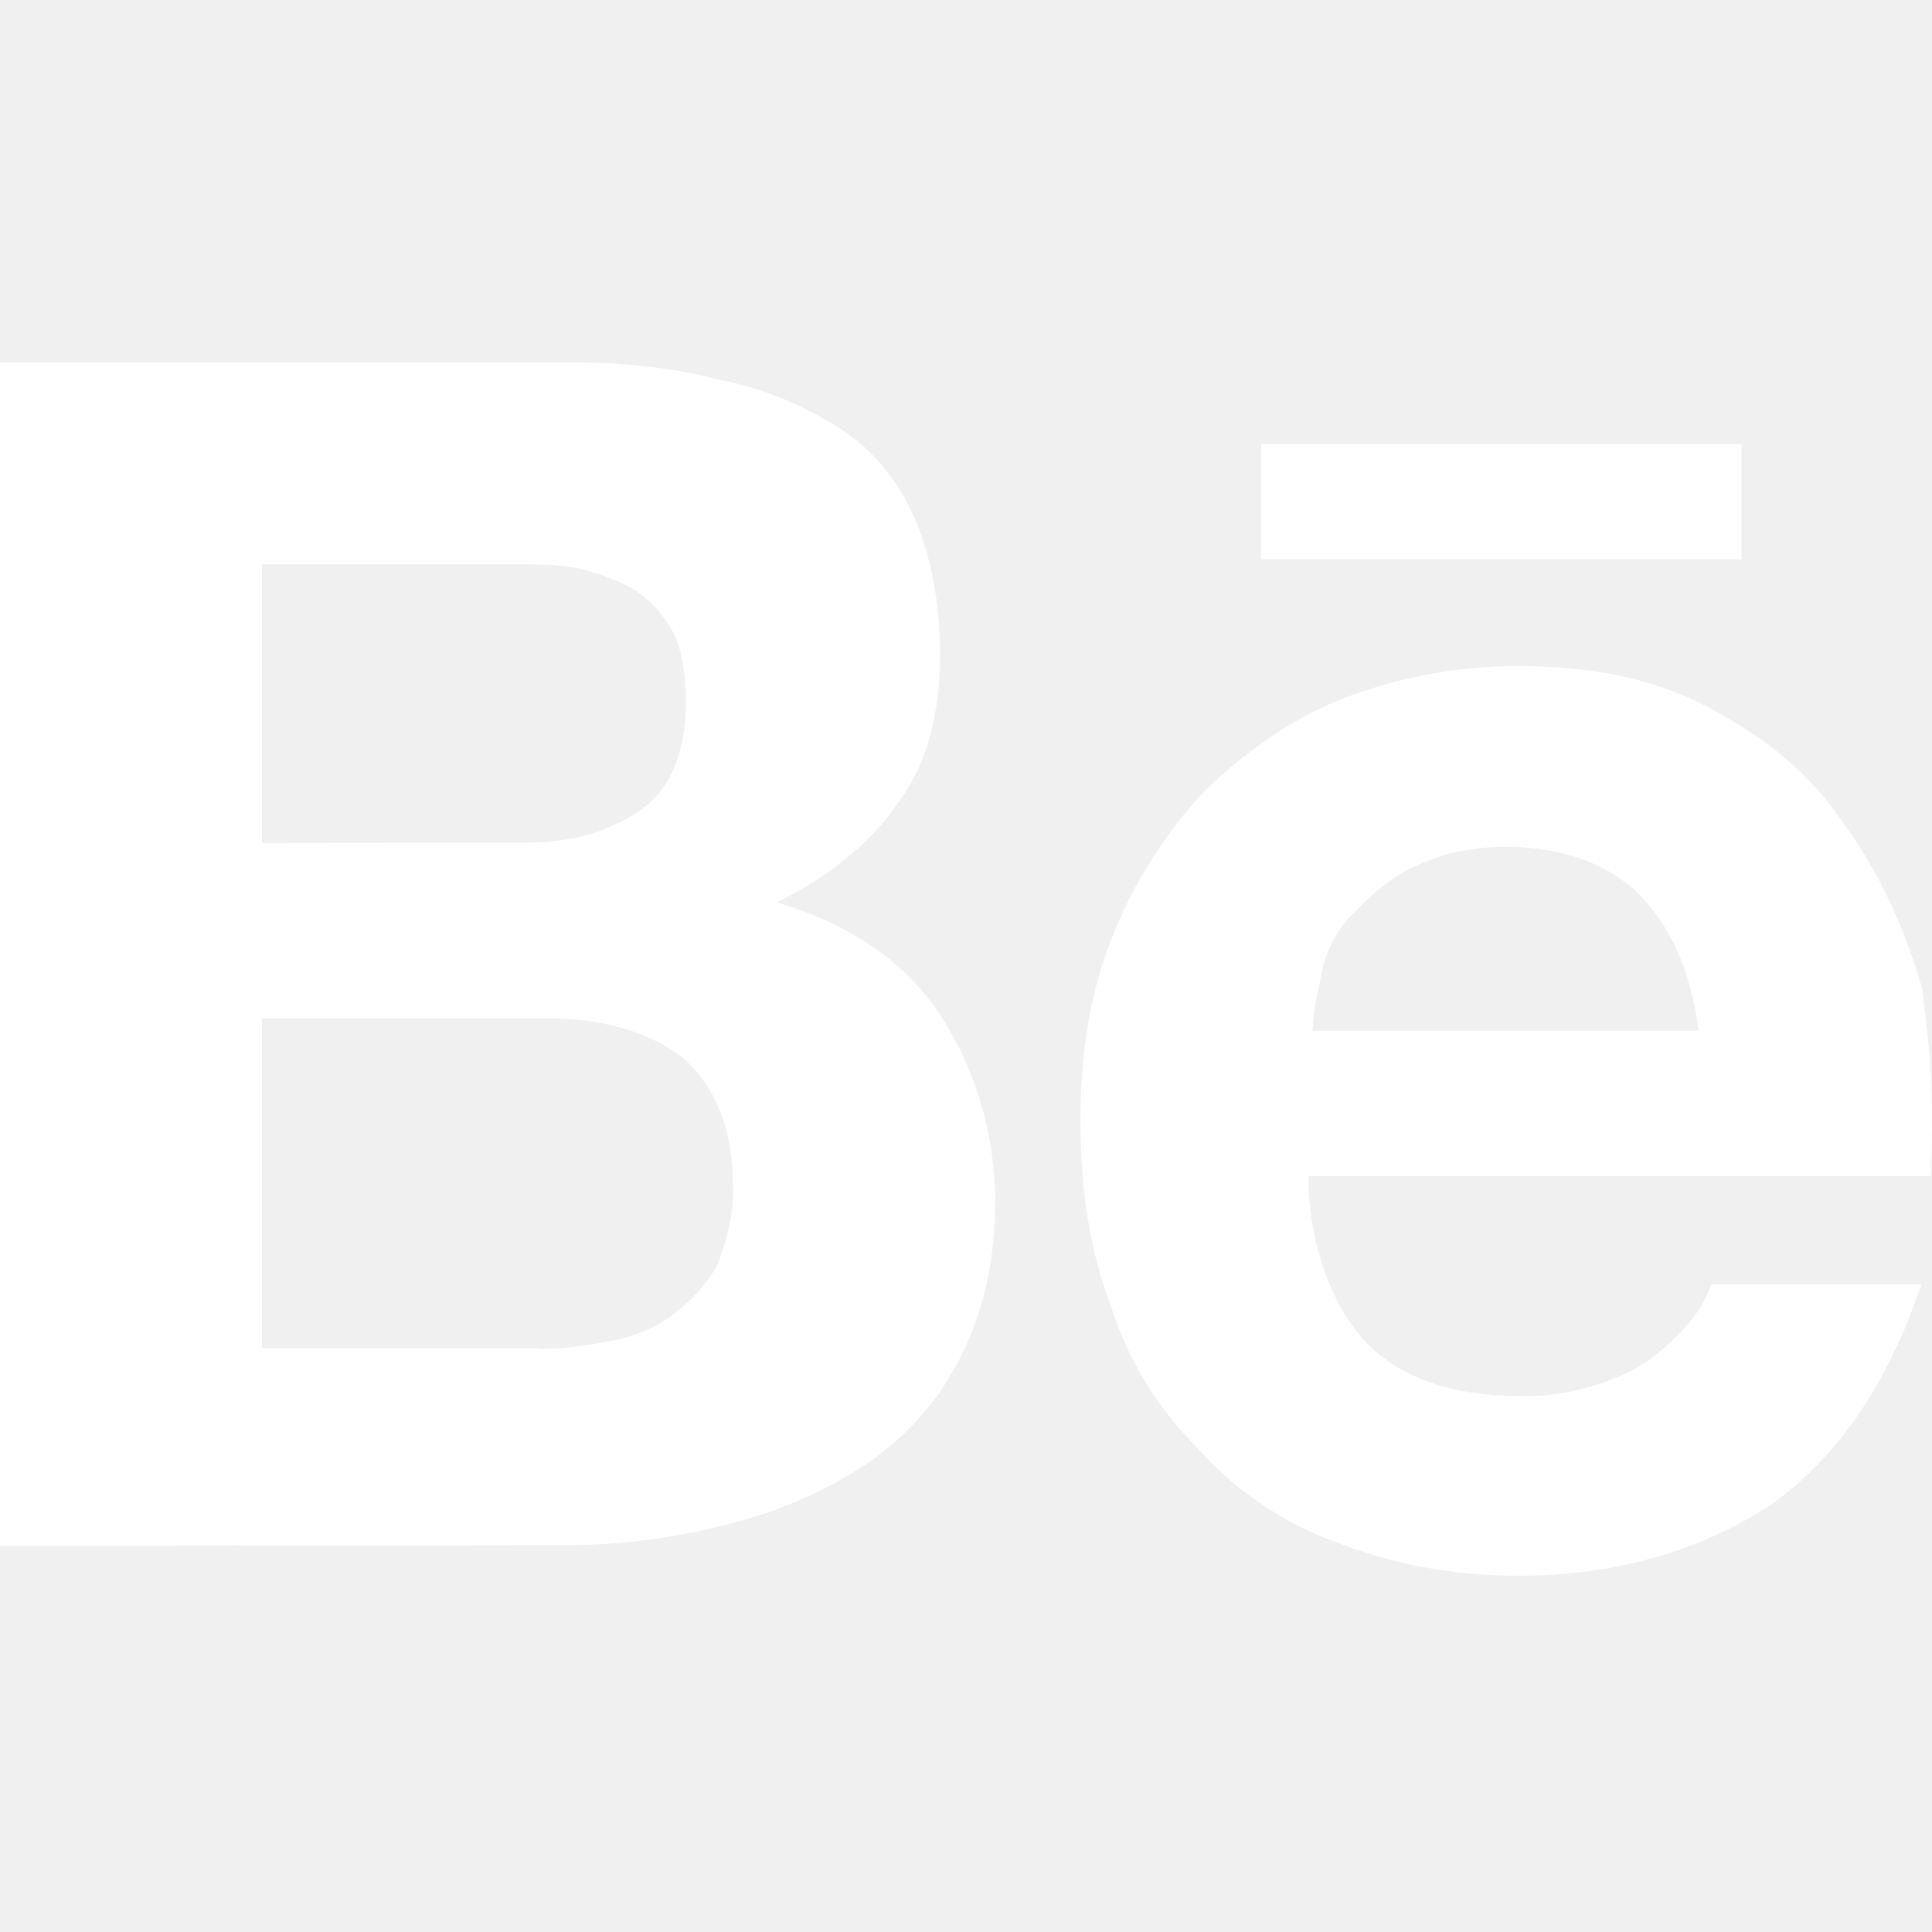
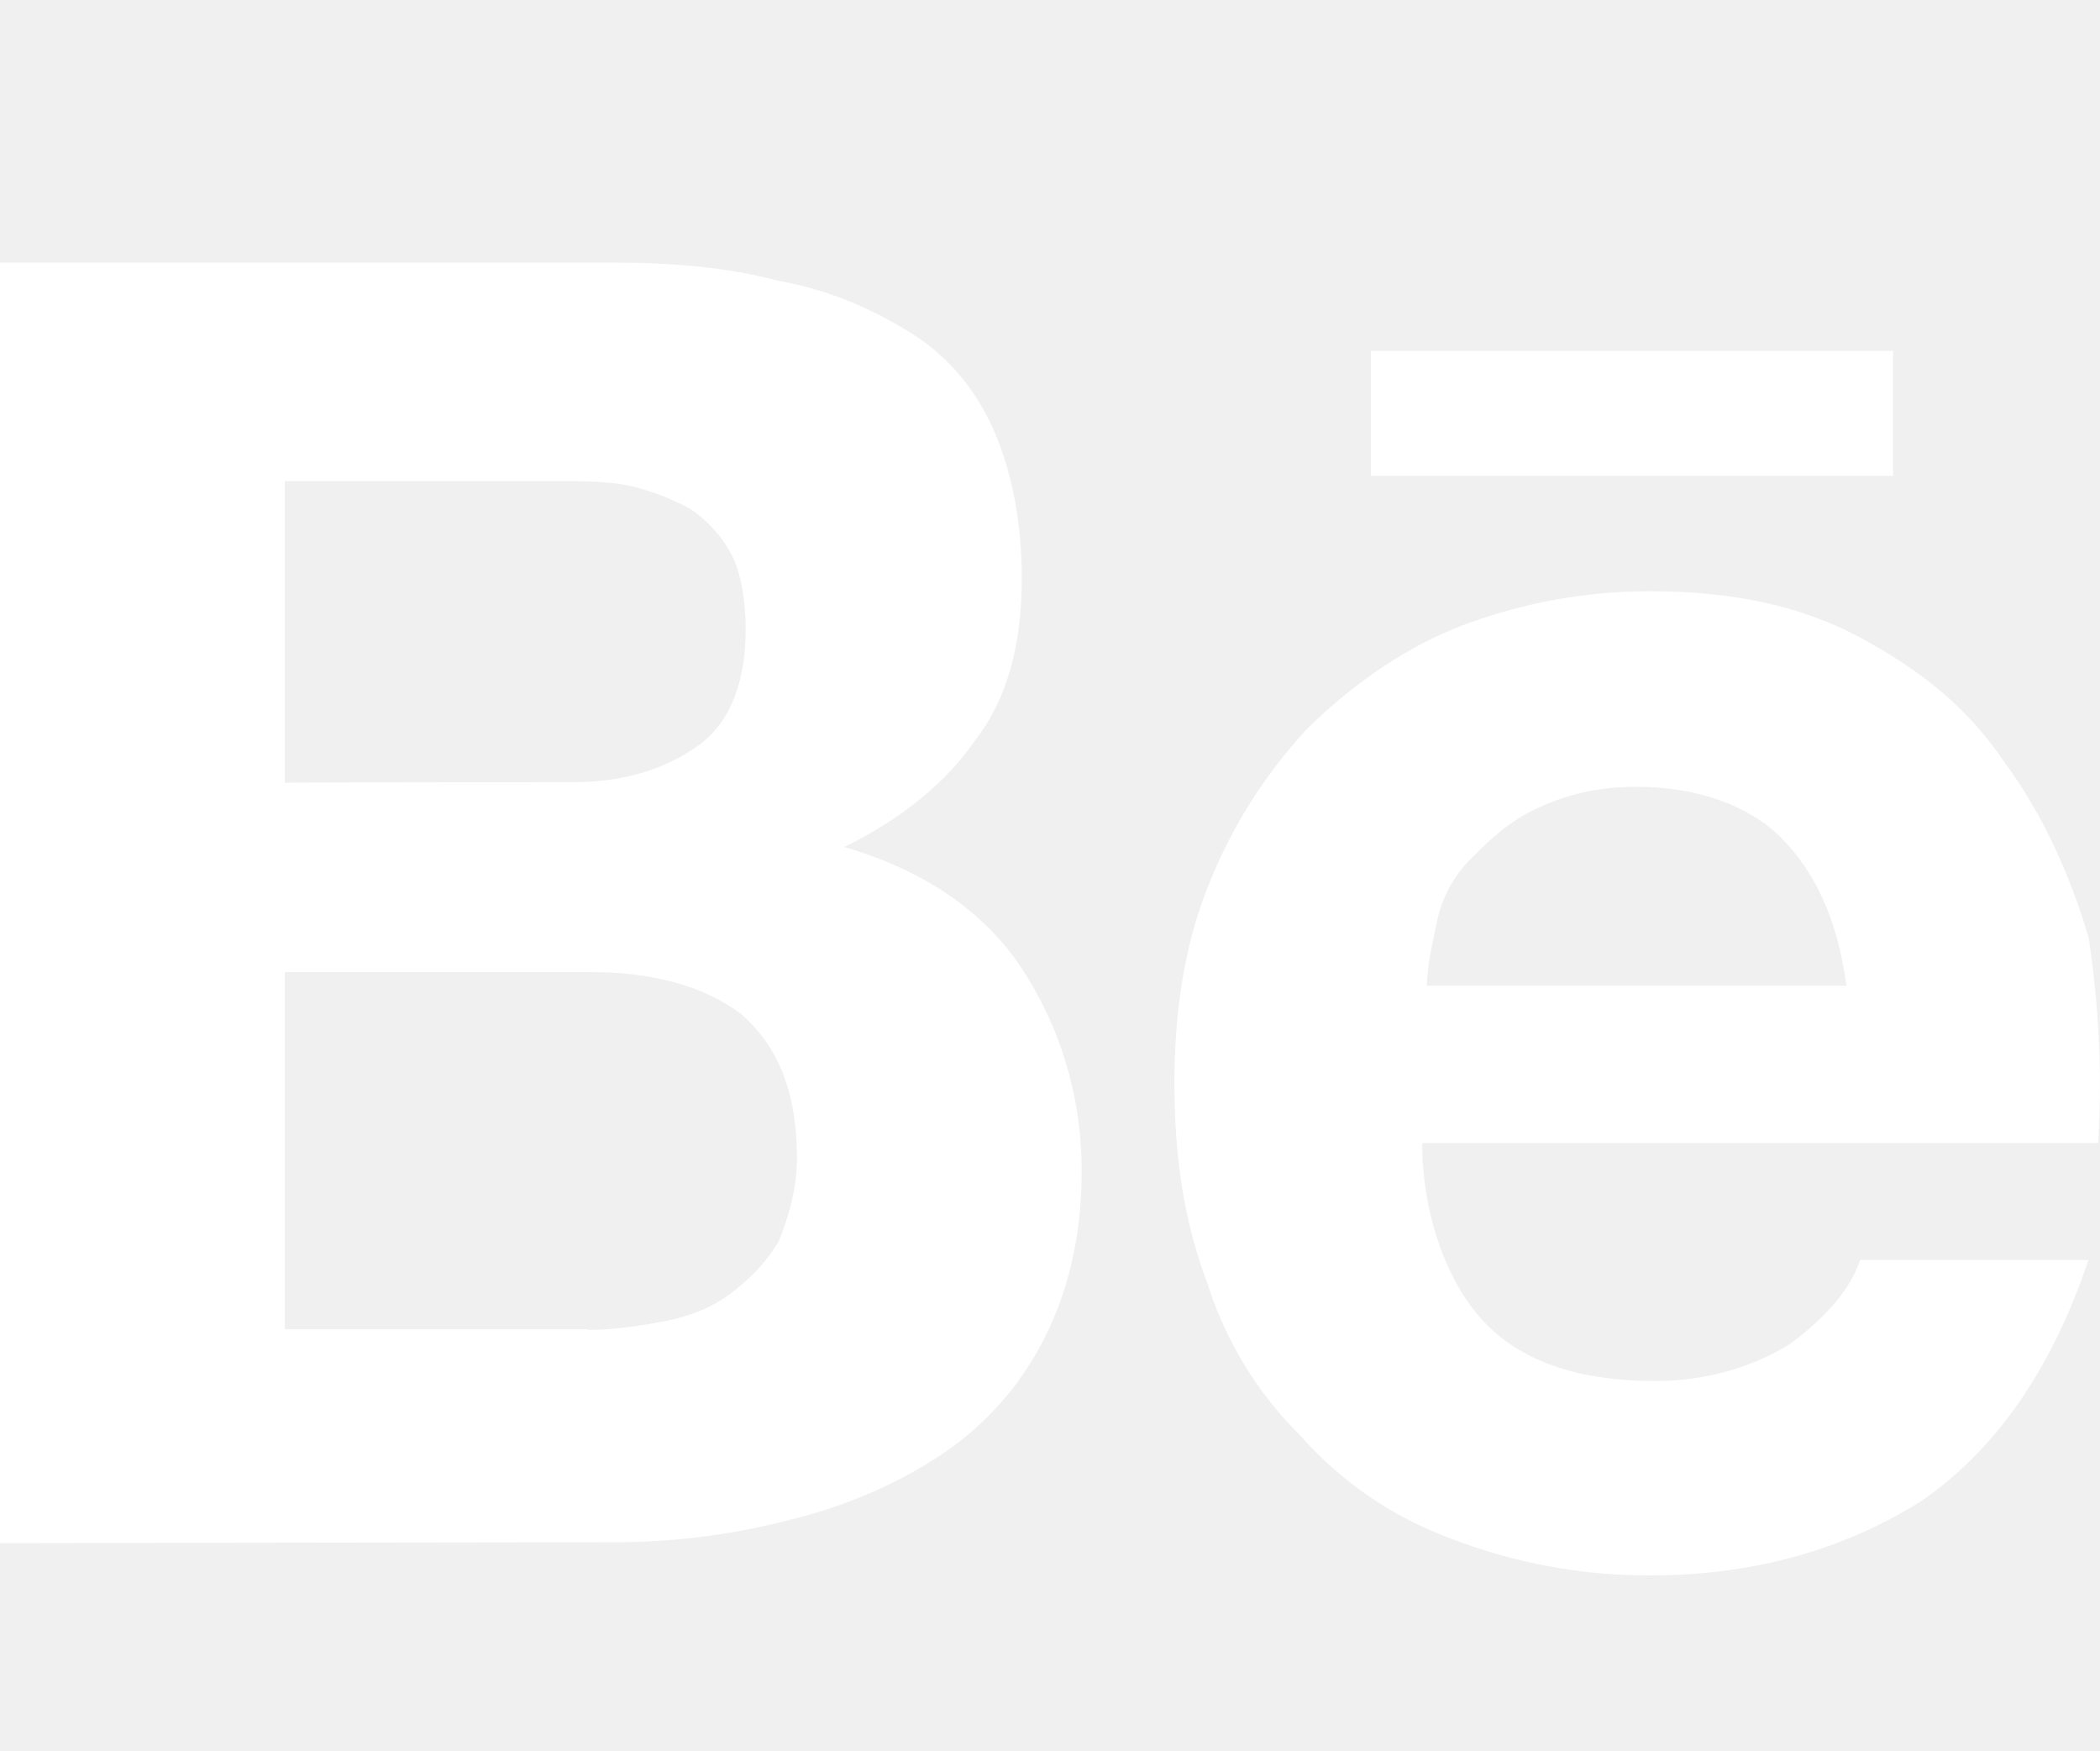
- <svg xmlns="http://www.w3.org/2000/svg" width="20" height="20" viewBox="0 0 20 20" fill="none">
+ <svg xmlns="http://www.w3.org/2000/svg" width="24" height="20" viewBox="0 0 24 20" fill="none">
  <g id="Behance">
-     <path id="Vector" d="M5.817 3.75C6.394 3.75 6.926 3.794 7.415 3.925C7.902 4.013 8.304 4.195 8.66 4.414C9.018 4.634 9.281 4.946 9.461 5.348C9.636 5.747 9.731 6.236 9.731 6.769C9.731 7.389 9.599 7.921 9.286 8.321C9.018 8.721 8.579 9.079 8.04 9.342C8.797 9.562 9.374 9.963 9.725 10.495C10.076 11.027 10.301 11.691 10.301 12.449C10.301 13.069 10.17 13.601 9.945 14.046C9.721 14.494 9.384 14.876 8.967 15.155C8.568 15.424 8.079 15.643 7.546 15.775C7.025 15.913 6.488 15.987 5.949 15.995L0 16.004V3.75H5.817ZM5.461 8.723C5.949 8.723 6.349 8.591 6.657 8.366C6.965 8.141 7.101 7.745 7.101 7.258C7.101 6.987 7.058 6.725 6.97 6.549C6.875 6.37 6.738 6.218 6.57 6.105C6.389 6.006 6.195 5.932 5.994 5.885C5.774 5.841 5.549 5.841 5.285 5.841H2.712V8.729C2.712 8.723 5.463 8.723 5.463 8.723H5.461ZM5.593 13.964C5.861 13.964 6.125 13.92 6.35 13.876C6.57 13.832 6.795 13.744 6.97 13.606C7.145 13.469 7.282 13.338 7.415 13.119C7.503 12.899 7.59 12.63 7.59 12.318C7.59 11.697 7.415 11.252 7.058 10.94C6.701 10.671 6.213 10.54 5.636 10.54H2.712V13.957H5.594V13.964H5.593ZM14.165 13.92C14.523 14.276 15.054 14.453 15.762 14.453C16.25 14.453 16.695 14.32 17.052 14.095C17.409 13.826 17.628 13.562 17.715 13.295H19.89C19.532 14.359 19 15.116 18.293 15.605C17.585 16.049 16.739 16.312 15.717 16.312C15.065 16.315 14.417 16.195 13.809 15.956C13.261 15.753 12.773 15.417 12.387 14.979C11.976 14.57 11.671 14.067 11.498 13.514C11.279 12.938 11.185 12.318 11.185 11.604C11.185 10.94 11.273 10.314 11.498 9.738C11.723 9.162 12.03 8.672 12.431 8.229C12.831 7.829 13.32 7.471 13.852 7.251C14.446 7.015 15.08 6.894 15.719 6.895C16.476 6.895 17.14 7.026 17.716 7.339C18.291 7.651 18.738 8.004 19.094 8.536C19.45 9.024 19.714 9.6 19.895 10.221C19.983 10.841 20.026 11.466 19.983 12.175H13.545C13.545 12.9 13.807 13.562 14.165 13.92ZM16.965 9.255C16.652 8.943 16.163 8.766 15.586 8.766C15.186 8.766 14.879 8.854 14.61 8.986C14.341 9.117 14.165 9.299 13.99 9.474C13.827 9.645 13.718 9.862 13.678 10.095C13.633 10.314 13.59 10.495 13.59 10.67H17.585C17.497 10.012 17.273 9.568 16.964 9.255H16.965ZM13.056 4.595H18.029V5.791H13.056V4.595Z" fill="white" />
+     <path id="Vector" d="M6.981 3C7.673 3 8.312 3.052 8.898 3.209C9.483 3.313 9.965 3.531 10.392 3.793C10.821 4.055 11.138 4.428 11.354 4.907C11.564 5.385 11.678 5.969 11.678 6.604C11.678 7.345 11.519 7.981 11.144 8.458C10.821 8.936 10.295 9.363 9.648 9.678C10.557 9.94 11.249 10.418 11.67 11.054C12.092 11.69 12.362 12.482 12.362 13.386C12.362 14.127 12.204 14.763 11.934 15.294C11.665 15.829 11.261 16.285 10.761 16.618C10.281 16.939 9.695 17.2 9.056 17.358C8.43 17.523 7.786 17.611 7.139 17.621L0 17.631V3H6.981ZM6.554 8.937C7.139 8.937 7.619 8.781 7.989 8.512C8.358 8.243 8.522 7.77 8.522 7.188C8.522 6.866 8.469 6.552 8.364 6.342C8.25 6.128 8.086 5.946 7.884 5.812C7.667 5.694 7.434 5.606 7.193 5.549C6.929 5.497 6.659 5.497 6.342 5.497H3.255V8.945C3.255 8.937 6.555 8.937 6.555 8.937H6.554ZM6.711 15.195C7.034 15.195 7.35 15.143 7.62 15.091C7.884 15.039 8.154 14.933 8.364 14.769C8.574 14.604 8.739 14.448 8.898 14.187C9.003 13.924 9.108 13.603 9.108 13.23C9.108 12.489 8.898 11.958 8.469 11.585C8.042 11.264 7.455 11.107 6.764 11.107H3.255V15.188H6.713V15.195H6.711ZM16.998 15.143C17.427 15.569 18.065 15.779 18.915 15.779C19.5 15.779 20.034 15.621 20.463 15.352C20.891 15.031 21.153 14.716 21.258 14.397H23.868C23.439 15.667 22.8 16.572 21.951 17.155C21.102 17.685 20.087 18 18.861 18C18.078 18.003 17.3 17.859 16.571 17.575C15.914 17.332 15.328 16.931 14.865 16.407C14.371 15.919 14.005 15.319 13.797 14.658C13.535 13.97 13.422 13.23 13.422 12.378C13.422 11.585 13.527 10.837 13.797 10.149C14.067 9.463 14.436 8.878 14.918 8.348C15.398 7.87 15.984 7.443 16.623 7.181C17.336 6.898 18.096 6.754 18.863 6.755C19.772 6.755 20.568 6.912 21.26 7.285C21.95 7.658 22.485 8.079 22.913 8.715C23.34 9.297 23.657 9.985 23.874 10.727C23.979 11.467 24.032 12.213 23.979 13.06H16.254C16.254 13.925 16.569 14.716 16.998 15.143ZM20.358 9.573C19.983 9.2 19.395 8.99 18.704 8.99C18.224 8.99 17.855 9.094 17.532 9.252C17.21 9.409 16.998 9.625 16.788 9.834C16.592 10.039 16.462 10.297 16.413 10.576C16.359 10.837 16.308 11.054 16.308 11.263H21.102C20.997 10.478 20.727 9.946 20.357 9.573H20.358ZM15.668 4.009H21.635V5.437H15.668V4.009Z" fill="white" />
  </g>
</svg>
